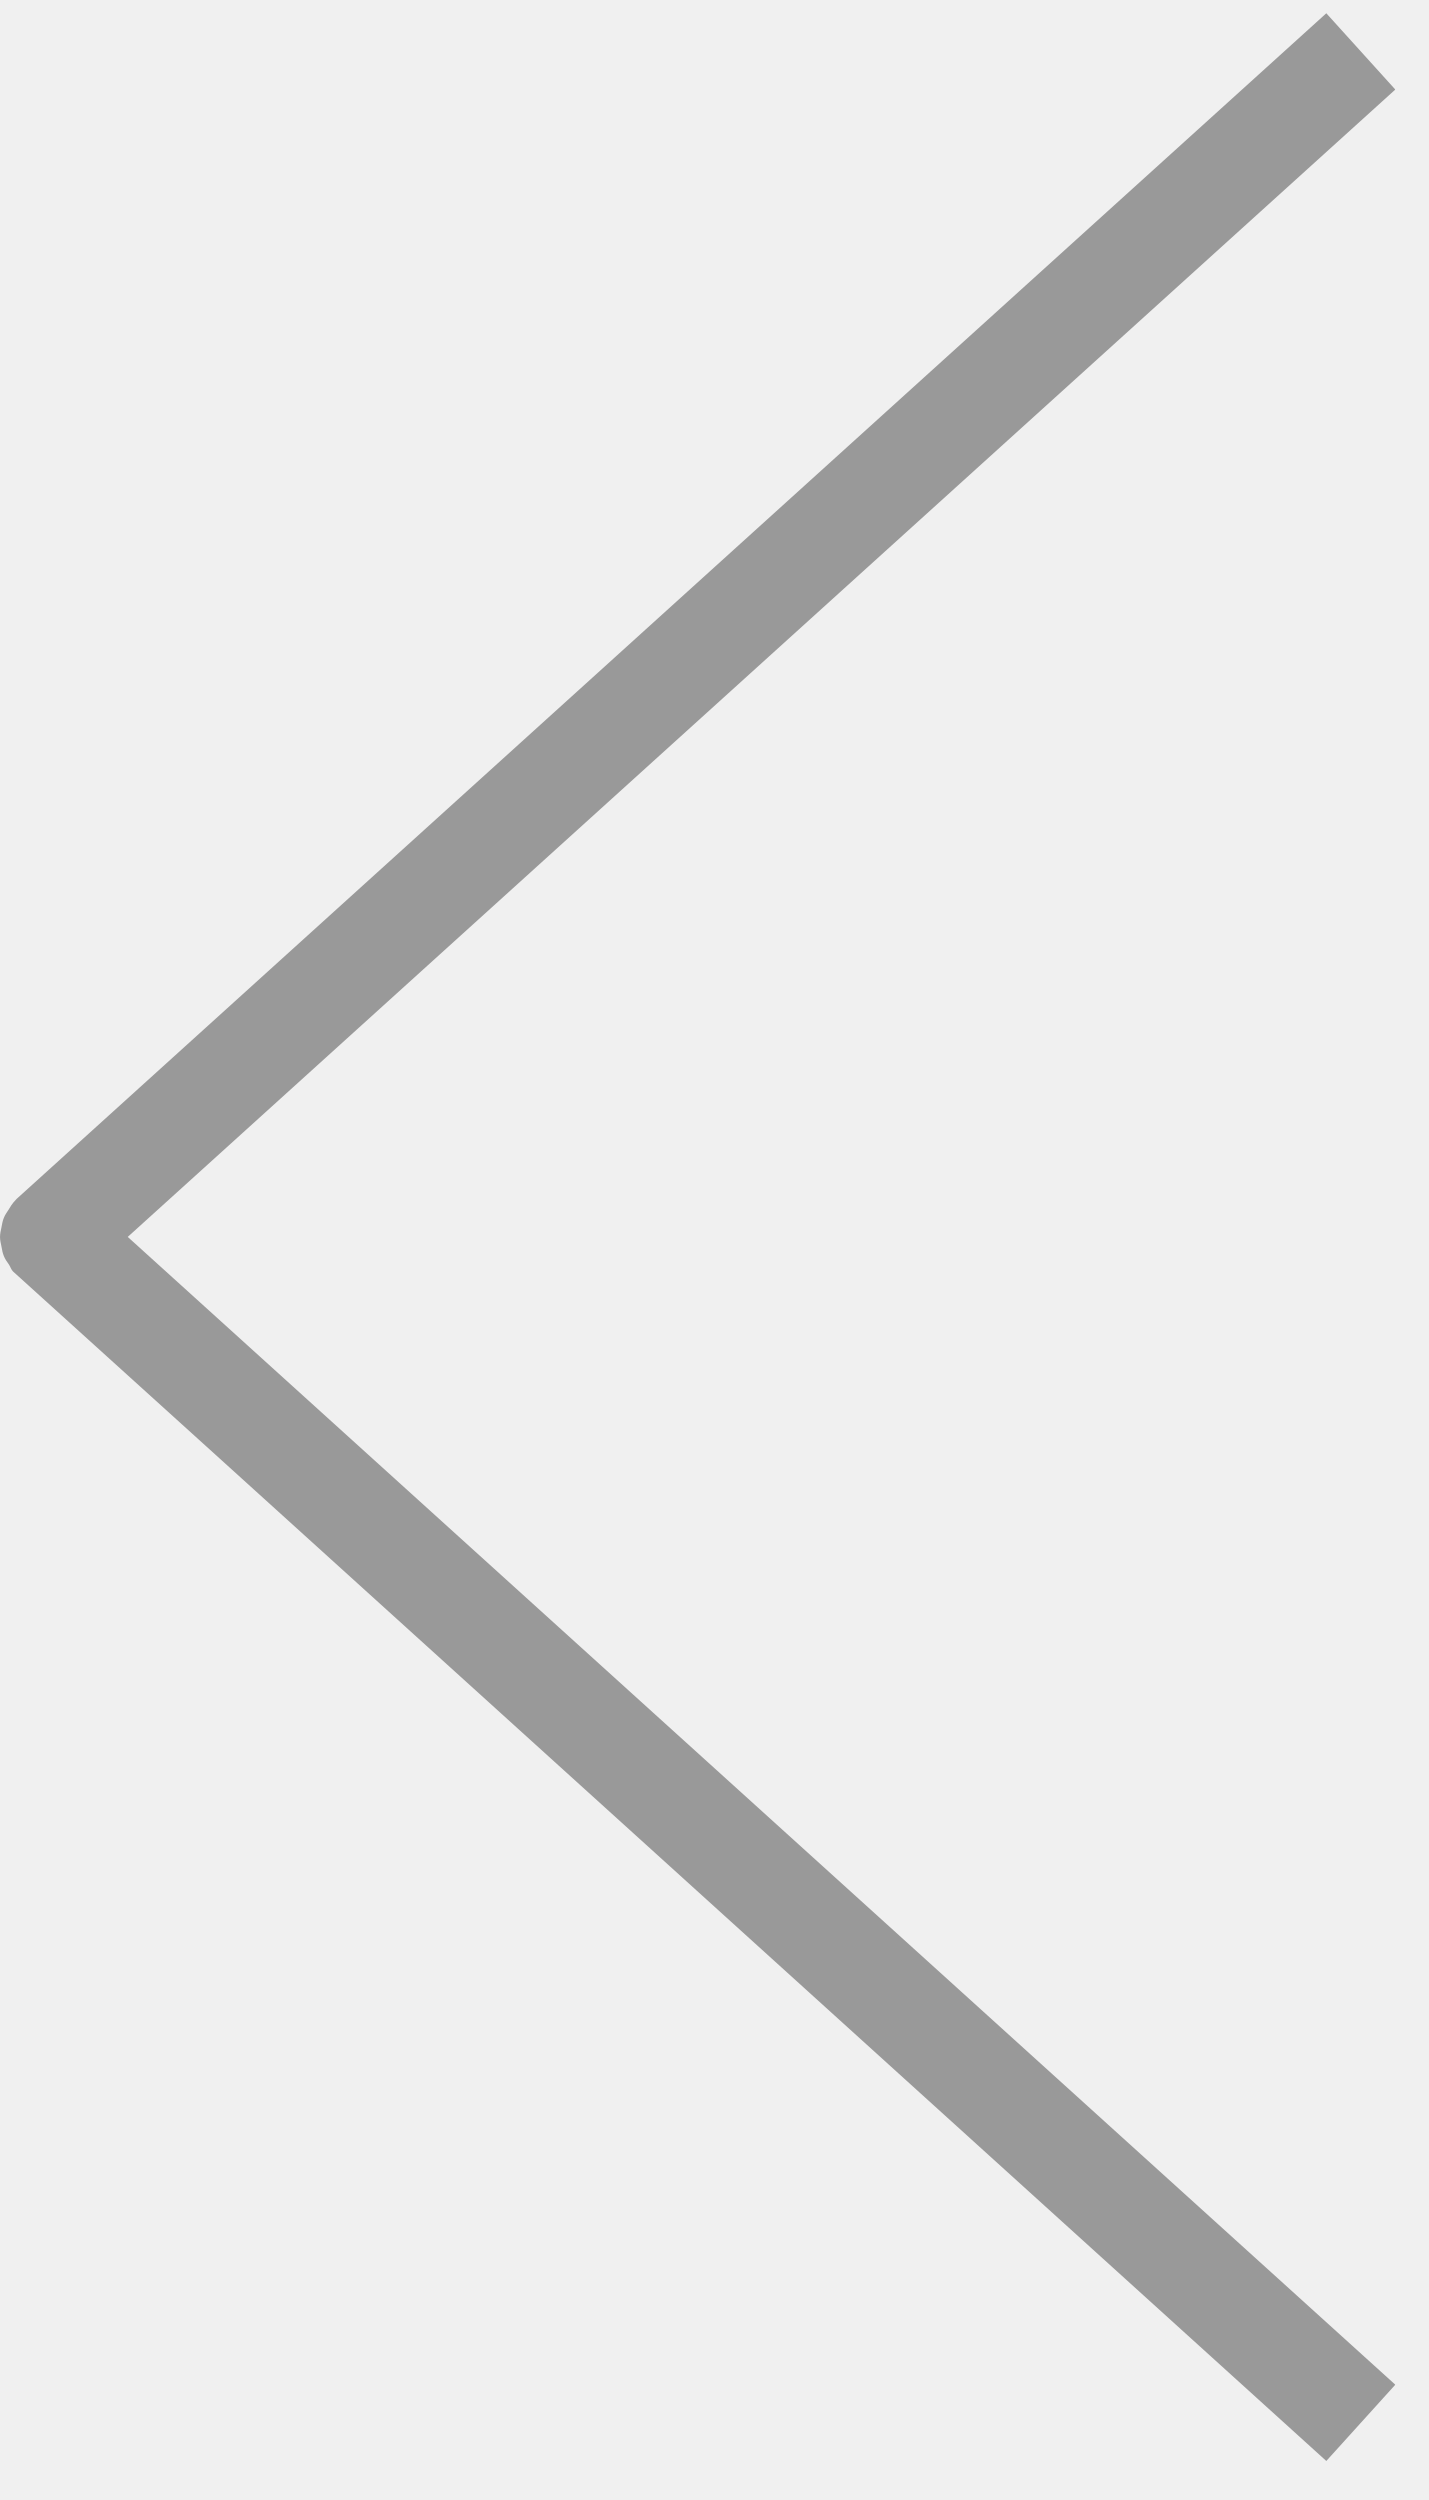
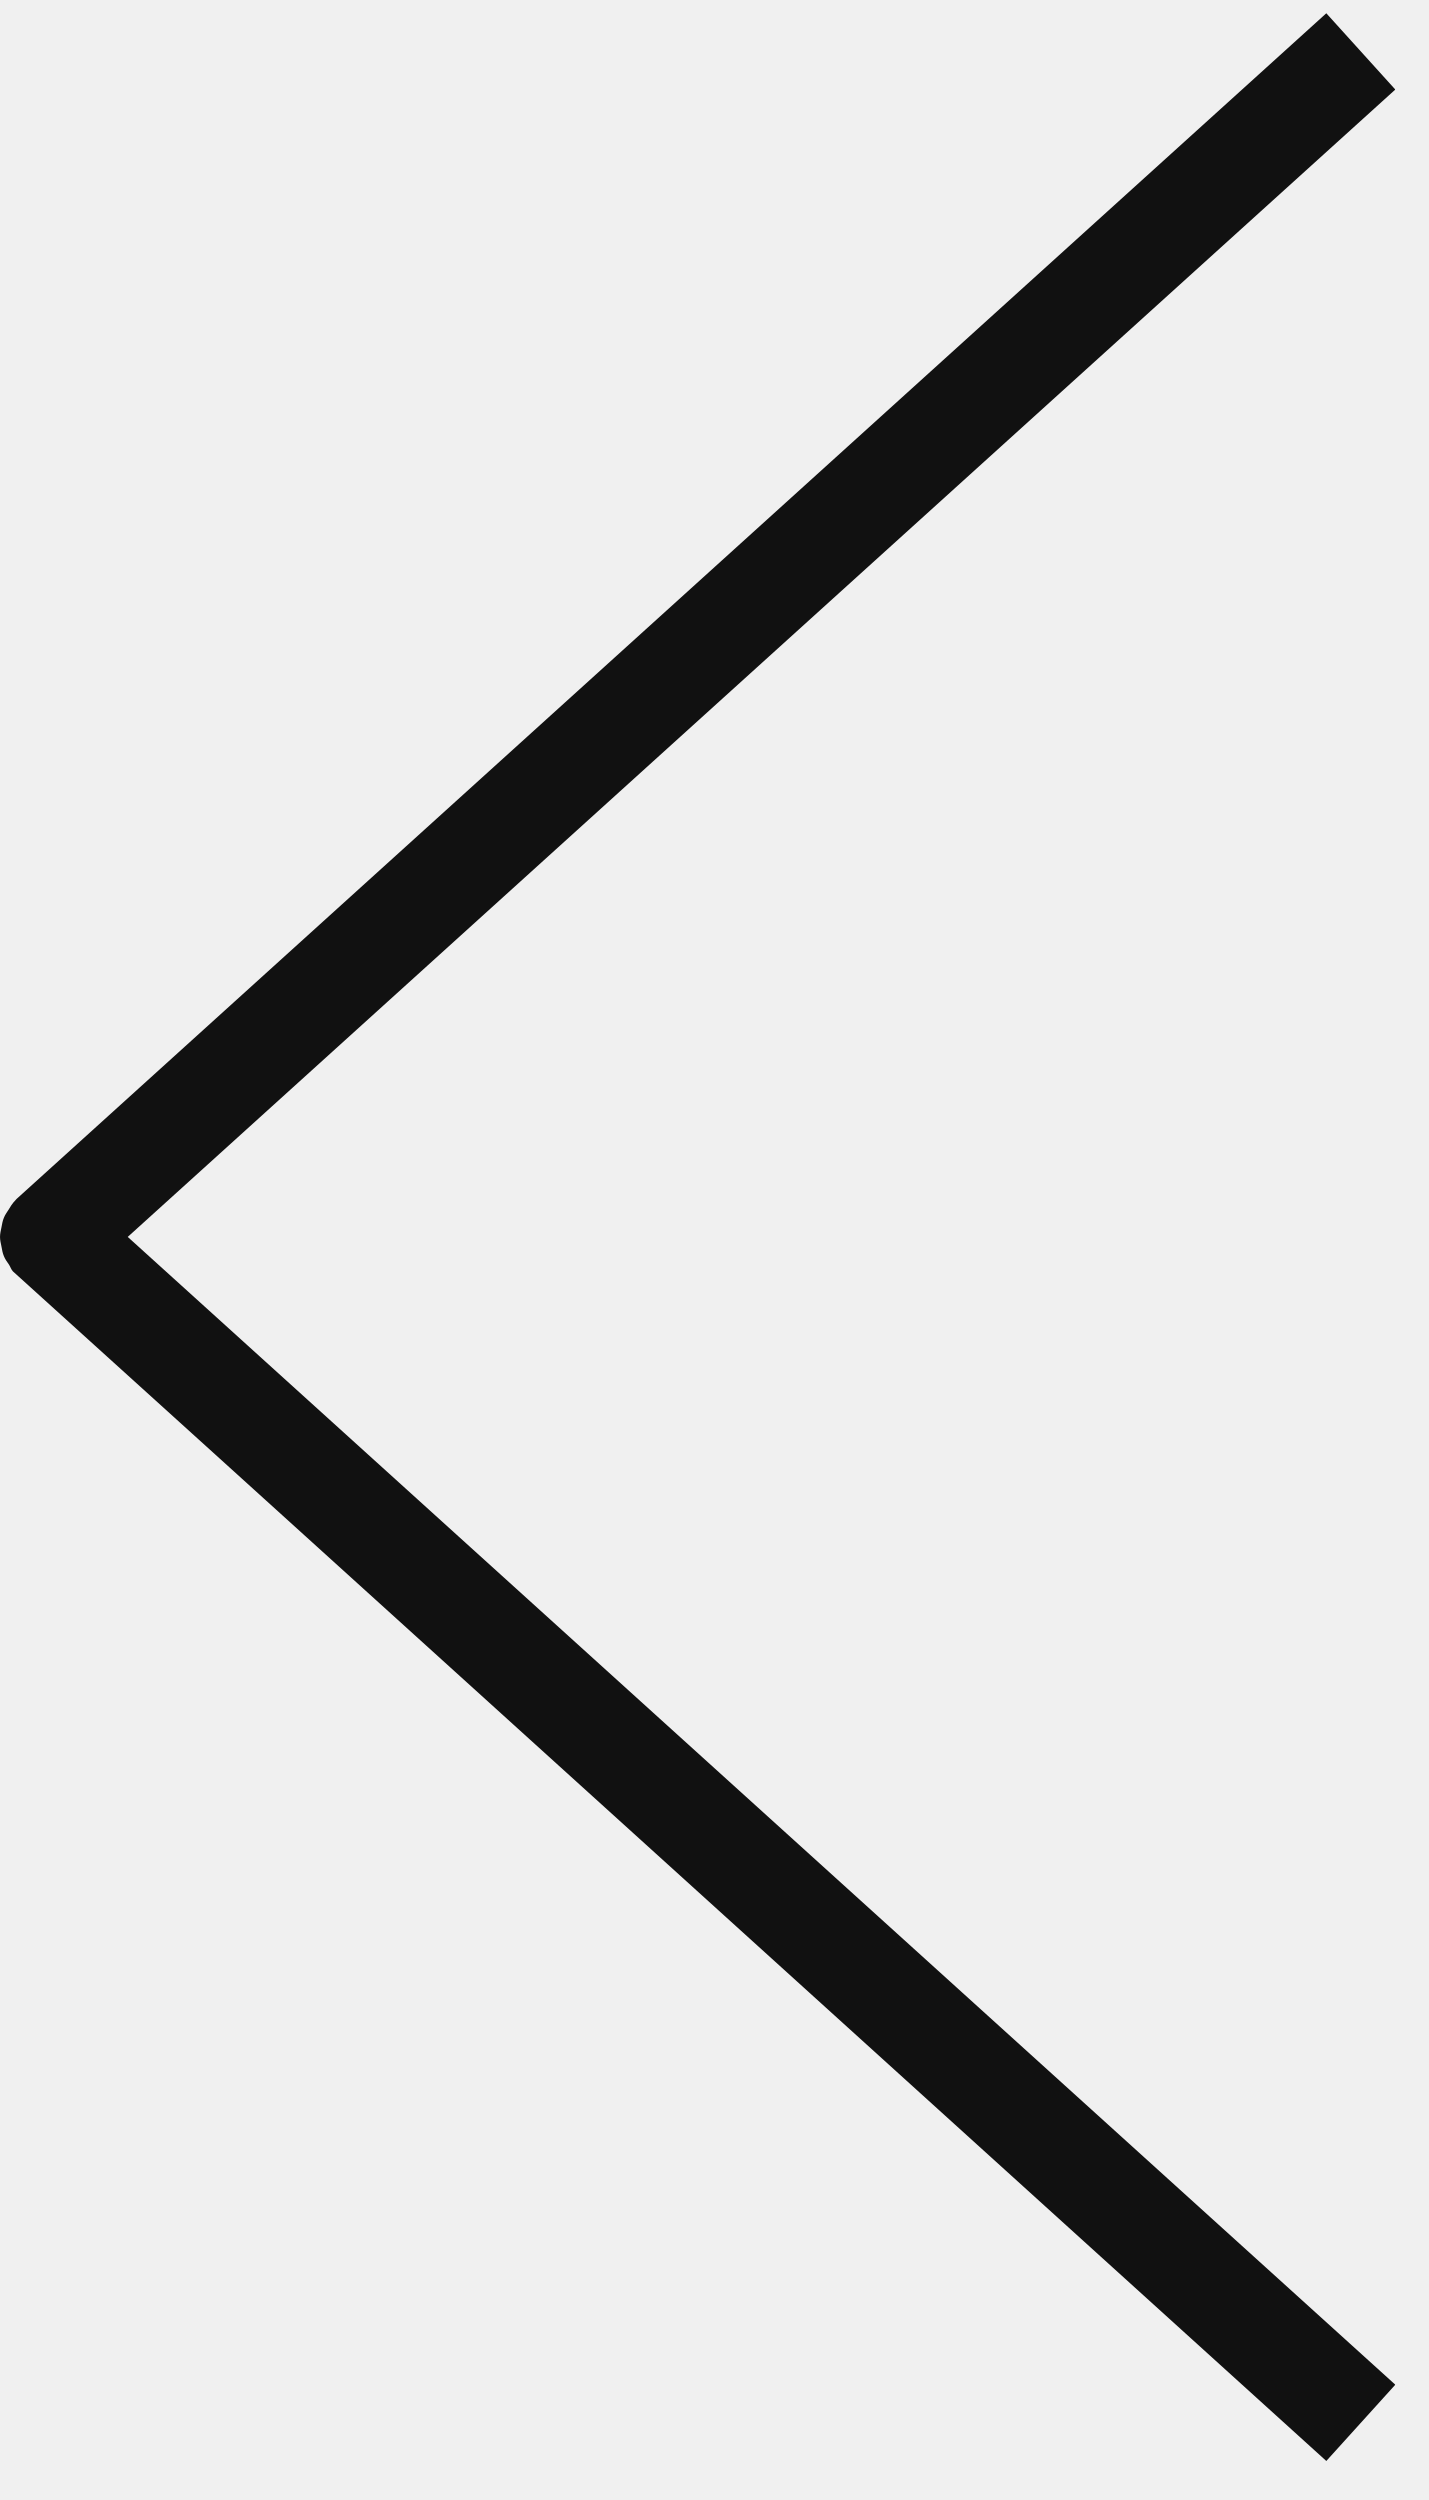
<svg xmlns="http://www.w3.org/2000/svg" xmlns:xlink="http://www.w3.org/1999/xlink" width="20px" height="35px" viewBox="0 0 20 35" version="1.1">
  <defs>
    <polygon id="path-1" points="19.771 34.642 19.771 -0 0 -0 0 34.642" />
  </defs>
  <g id="Design" stroke="none" stroke-width="1" fill="none" fill-rule="evenodd">
    <g id="View/Desktop" transform="translate(-940, -675)">
      <g id="btn-arrow-left2" transform="translate(940, 675)">
        <mask id="mask-2" fill="white">
          <use xlink:href="#path-1" />
        </mask>
        <g id="Clip-2" transform="translate(9.885508, 17.32078) rotate(-180) translate(-9.885508, -17.32078) " />
-         <path d="M19.534,17.323 C19.534,17.277 19.523,17.234 19.514,17.189 C19.505,17.143 19.499,17.098 19.48,17.054 C19.463,17.011 19.436,16.974 19.408,16.934 C19.388,16.903 19.379,16.868 19.353,16.84 C19.314,16.809 0.966,0.186 0.966,0.186 L0,1.254 L17.746,17.323 L0,33.386 L0.966,34.454 L19.302,17.855 C19.377,17.777 19.388,17.743 19.408,17.714 C19.434,17.672 19.463,17.635 19.48,17.591 C19.499,17.546 19.505,17.503 19.514,17.457 C19.523,17.412 19.534,17.369 19.534,17.323 Z" id="Fill-1" fill="#999999" mask="url(#mask-2)" transform="translate(9.76717, 17.31986) rotate(-180) translate(-9.76717, -17.31986) " />
+         <path d="M19.534,17.323 C19.534,17.277 19.523,17.234 19.514,17.189 C19.505,17.143 19.499,17.098 19.48,17.054 C19.463,17.011 19.436,16.974 19.408,16.934 C19.388,16.903 19.379,16.868 19.353,16.84 C19.314,16.809 0.966,0.186 0.966,0.186 L0,1.254 L17.746,17.323 L0,33.386 L0.966,34.454 L19.302,17.855 C19.377,17.777 19.388,17.743 19.408,17.714 C19.434,17.672 19.463,17.635 19.48,17.591 C19.499,17.546 19.505,17.503 19.514,17.457 C19.523,17.412 19.534,17.369 19.534,17.323 Z" id="Fill-1" fill="#111111" mask="url(#mask-2)" transform="translate(9.76717, 17.31986) rotate(-180) translate(-9.76717, -17.31986) " />
      </g>
    </g>
  </g>
</svg>
